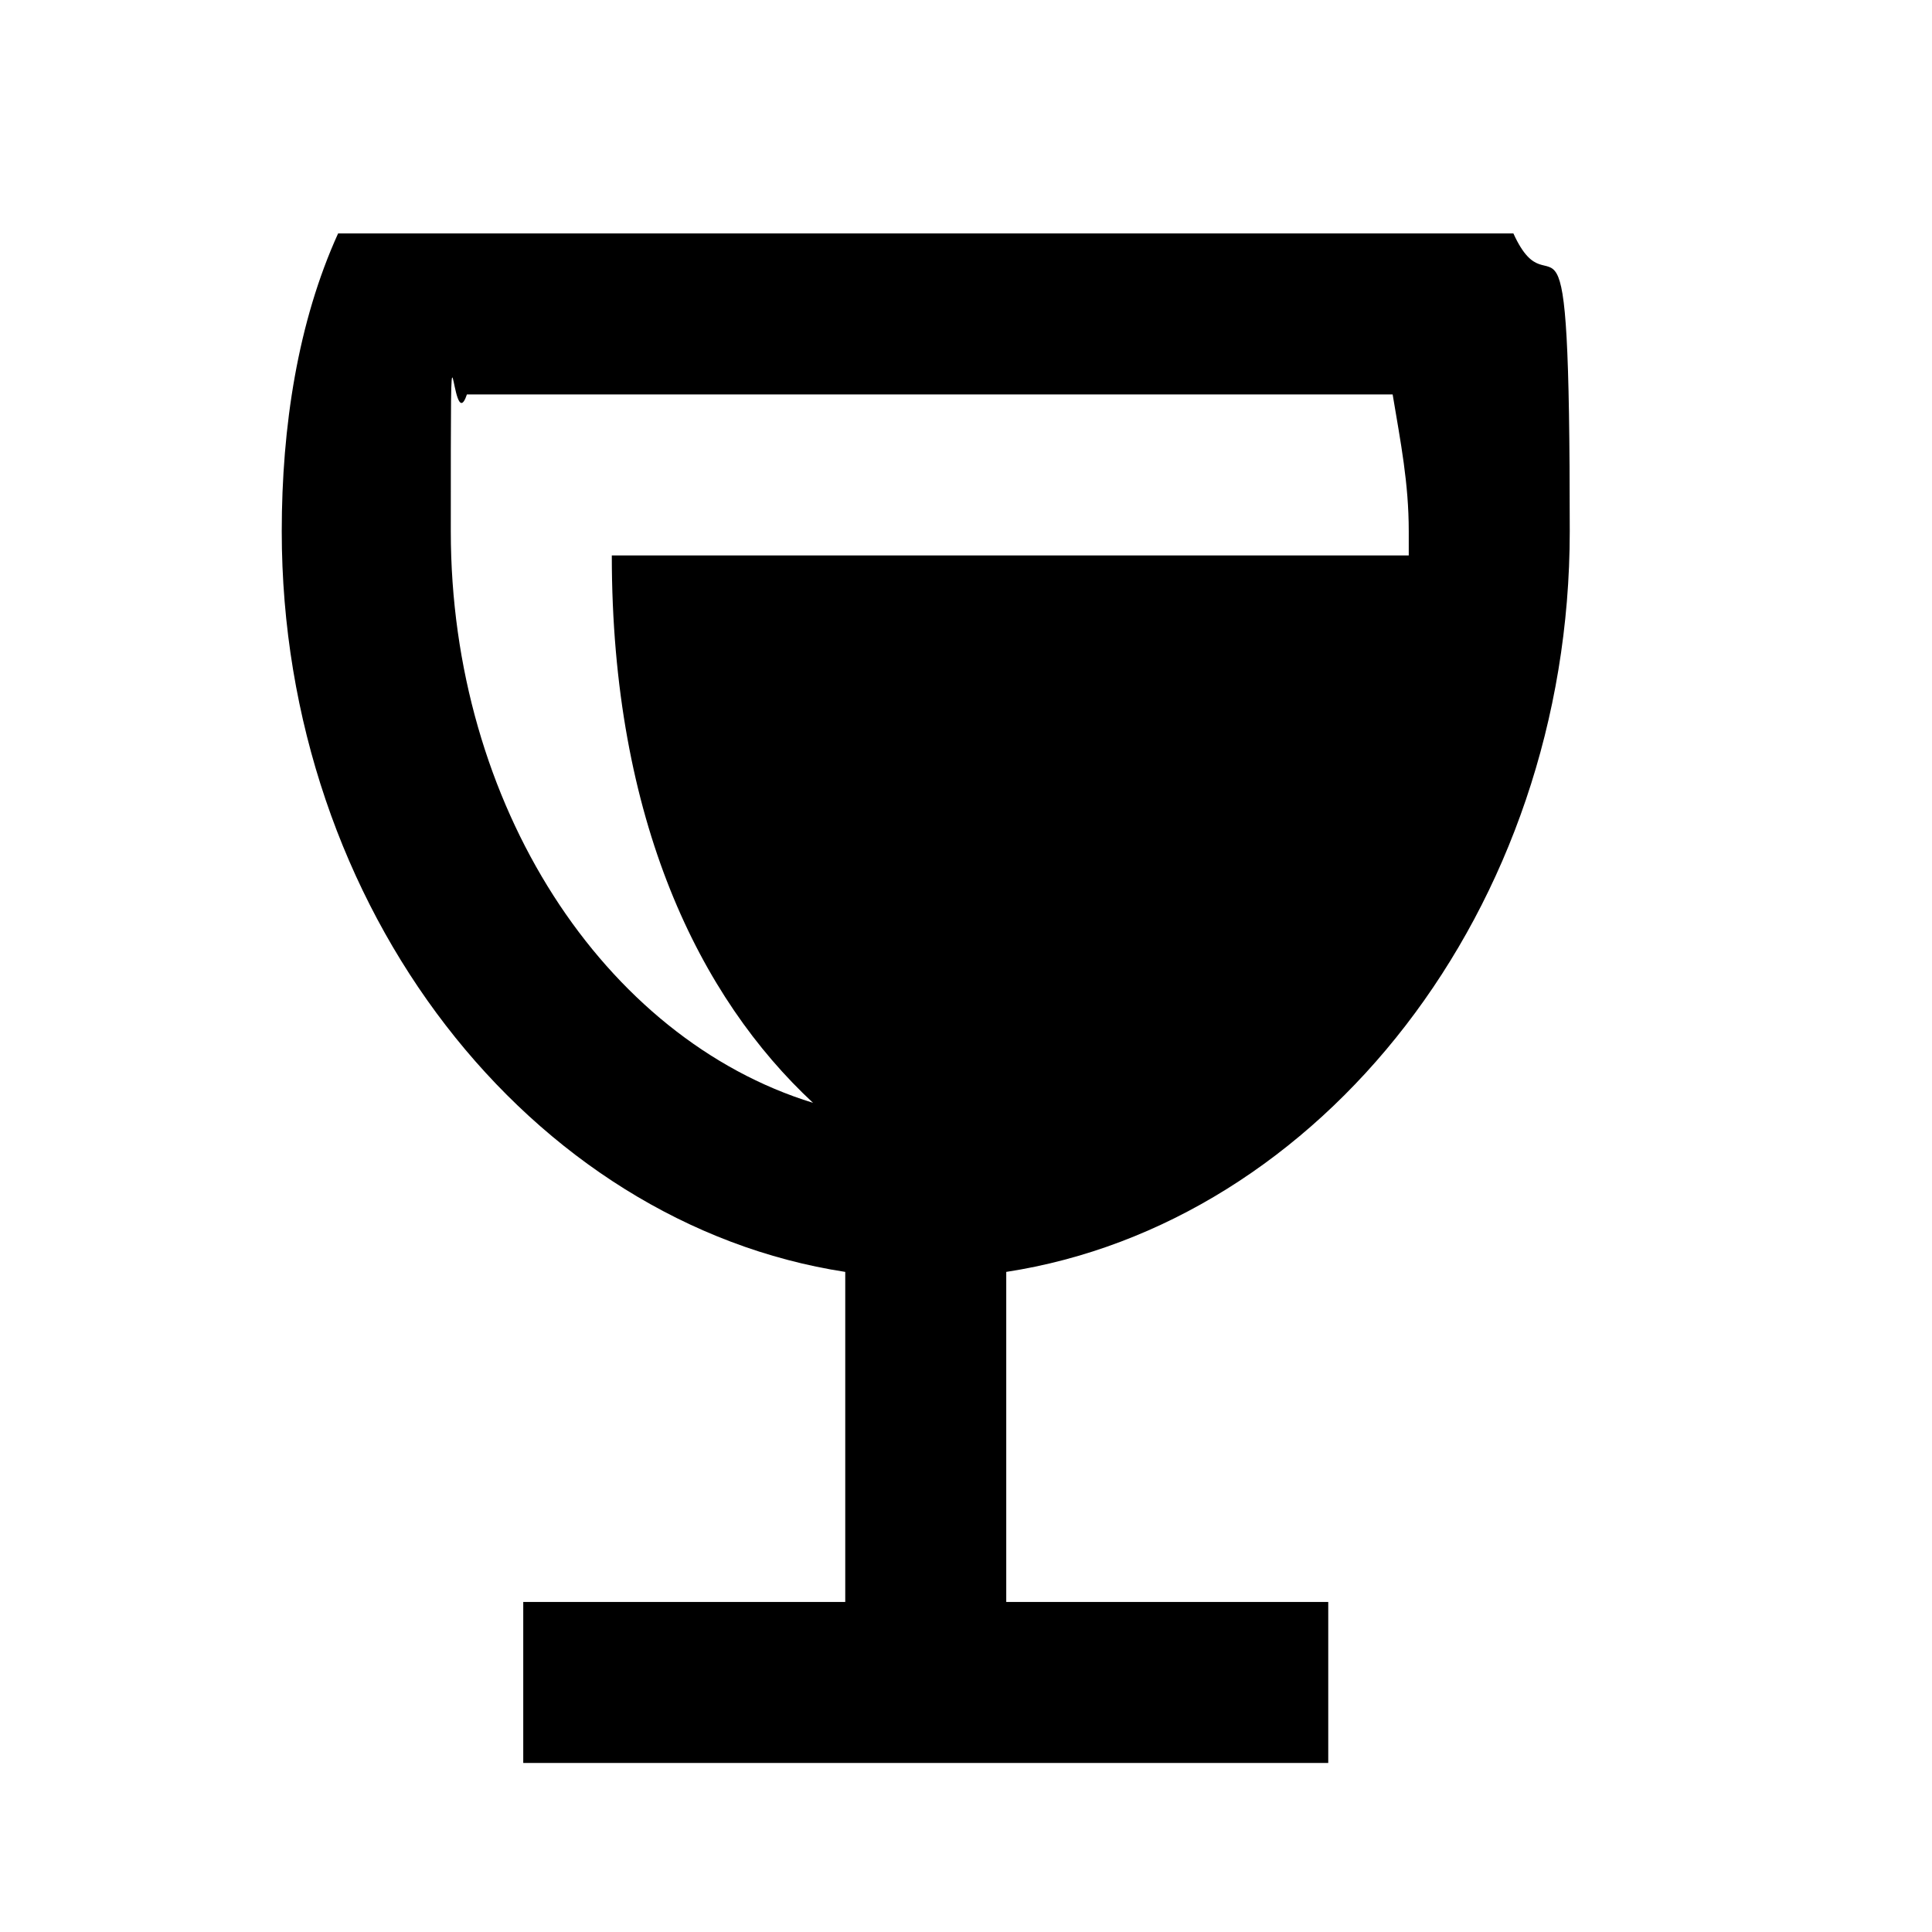
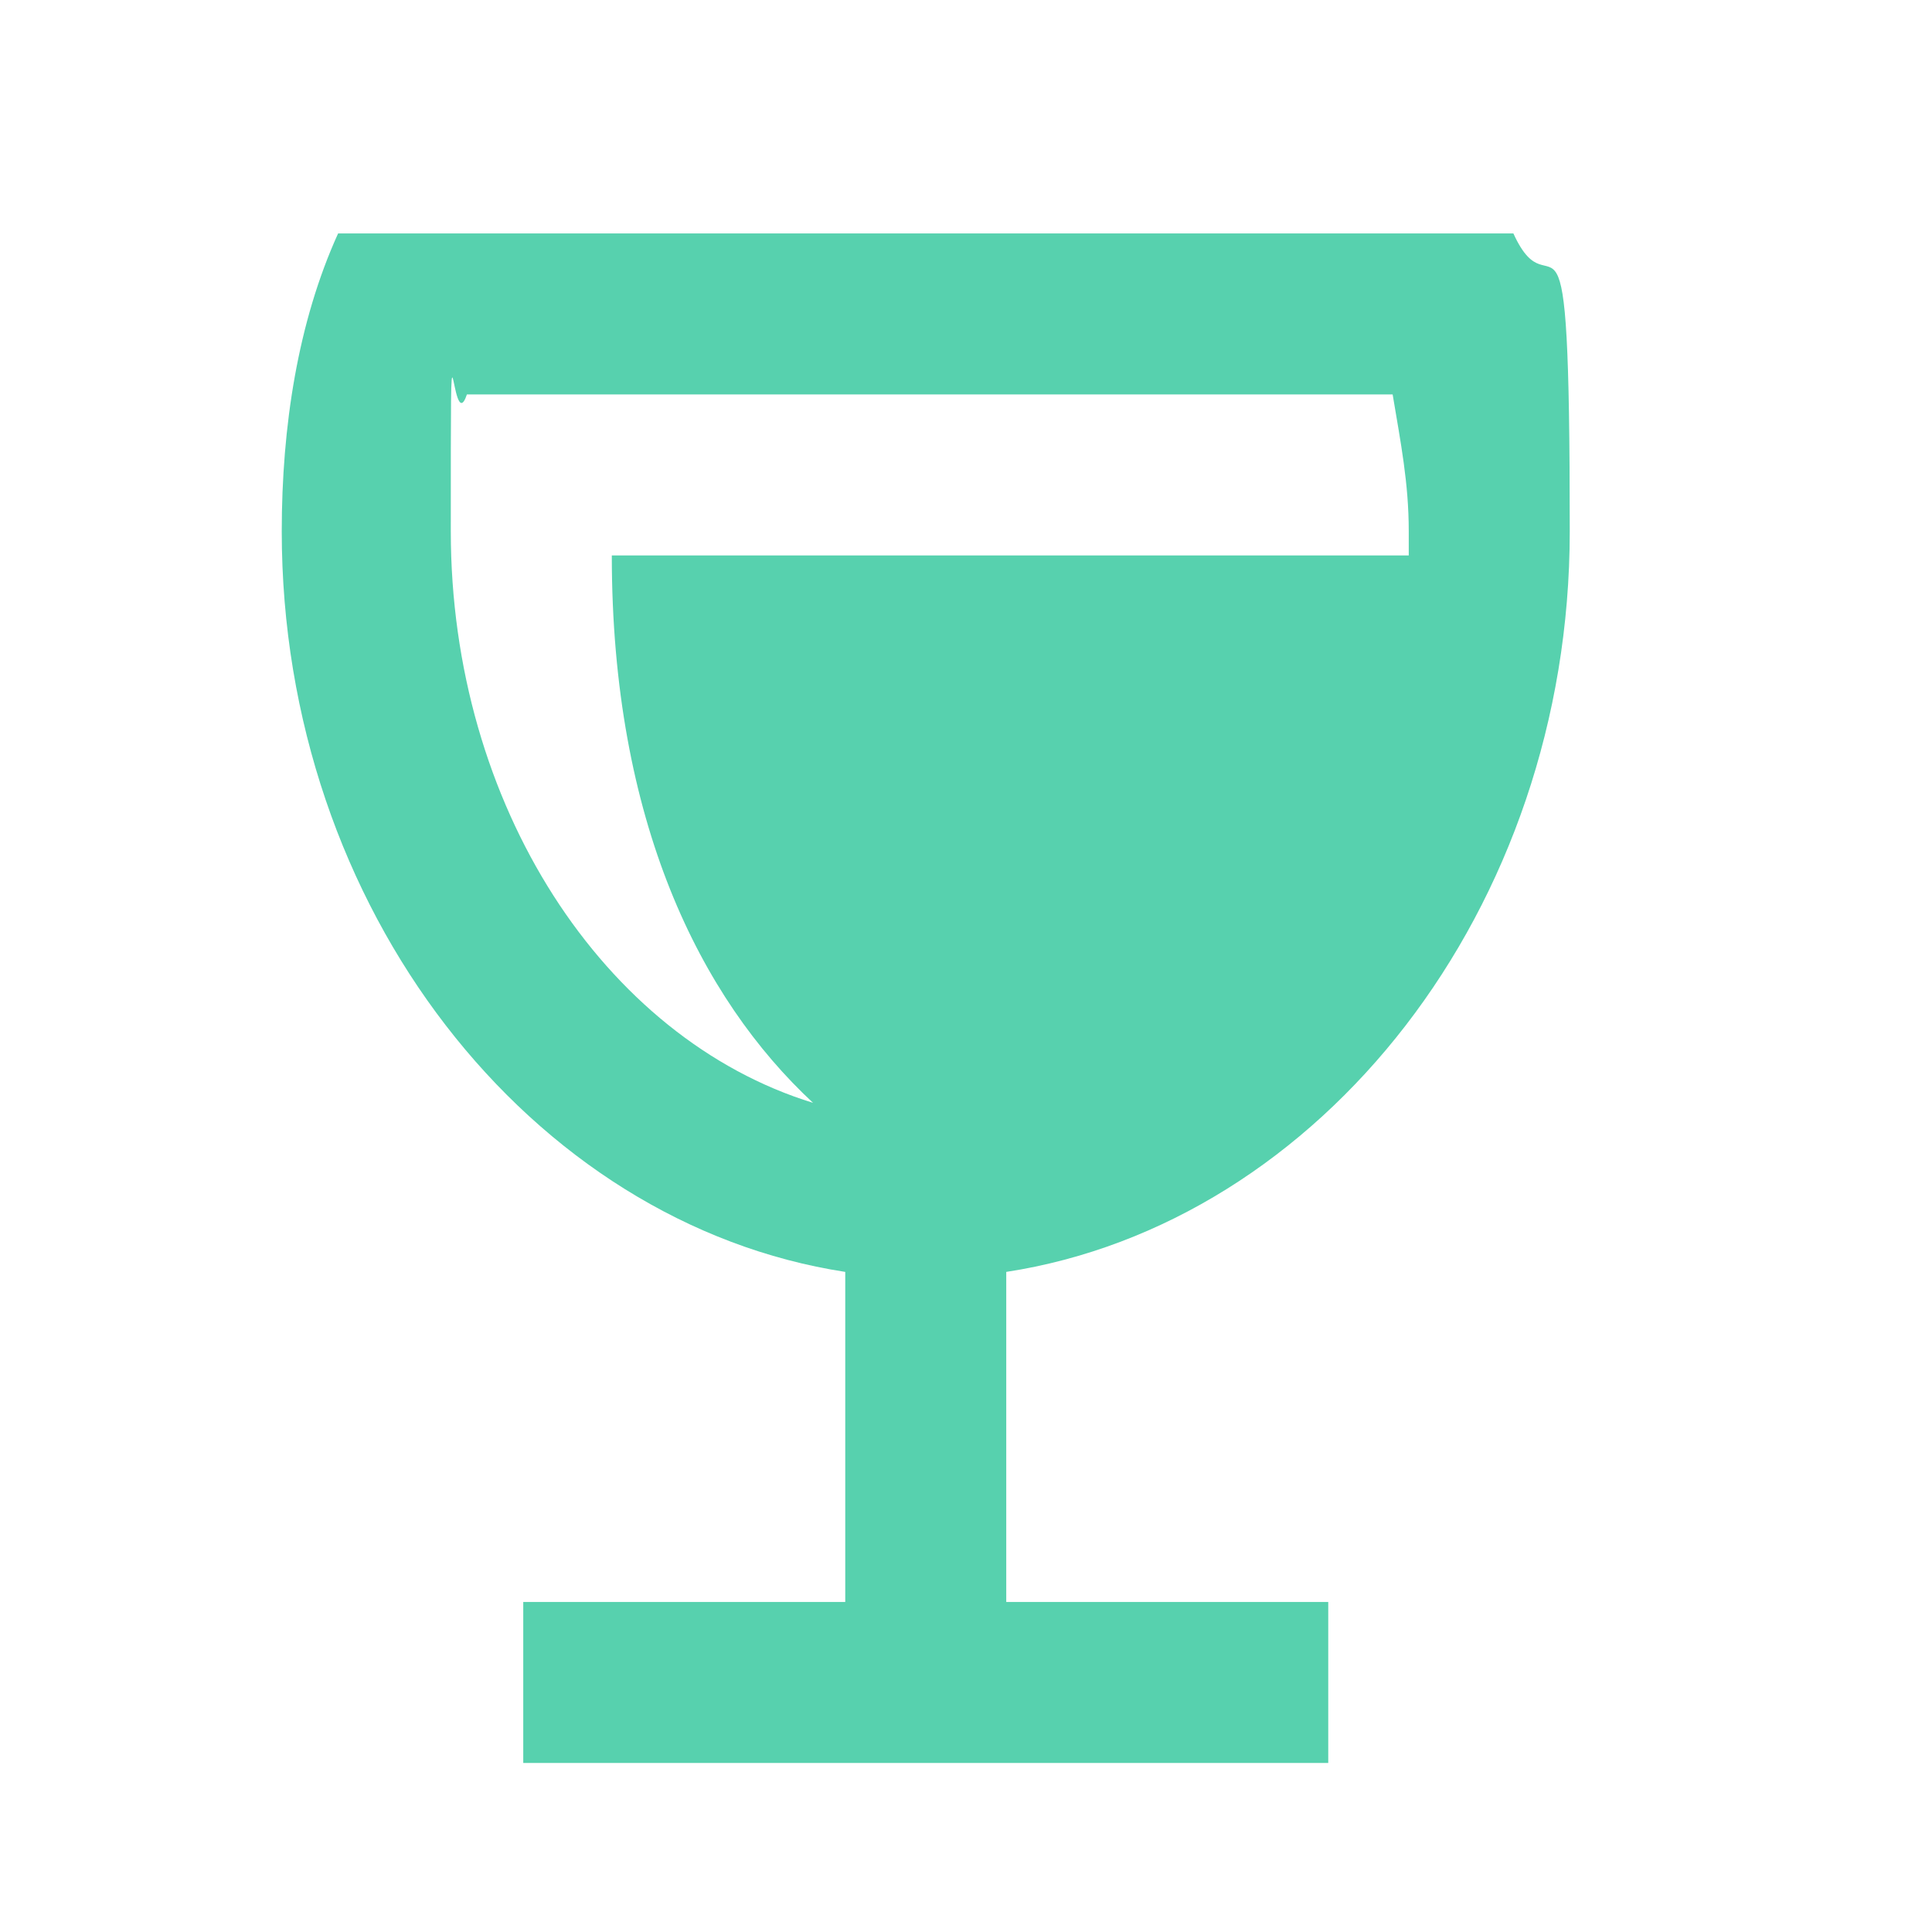
<svg xmlns="http://www.w3.org/2000/svg" id="Layer_1" version="1.1" viewBox="0 0 24 24">
-   <path d="M4.2,2.9c-.5,1.1-.7,2.4-.7,3.7,0,4.7,3.1,8.6,7,9.2v4.1h-4v2h10v-2h-4v-4.1c3.9-.6,7-4.5,7-9.2s-.2-2.6-.7-3.7H4.2ZM5.7,4.9h11.6c.1.6.2,1.1.2,1.7s0,.2,0,.3H7.6c0,3.3,1.1,5.5,2.5,6.8-2.6-.8-4.5-3.7-4.5-7.1s0-1.1.2-1.7Z" />
+   <path fill="#57d1ae" d="M4.2,2.9c-.5,1.1-.7,2.4-.7,3.7,0,4.7,3.1,8.6,7,9.2v4.1h-4v2h10v-2h-4v-4.1c3.9-.6,7-4.5,7-9.2s-.2-2.6-.7-3.7H4.2ZM5.7,4.9h11.6c.1.6.2,1.1.2,1.7s0,.2,0,.3H7.6c0,3.3,1.1,5.5,2.5,6.8-2.6-.8-4.5-3.7-4.5-7.1s0-1.1.2-1.7Z" />
</svg>
